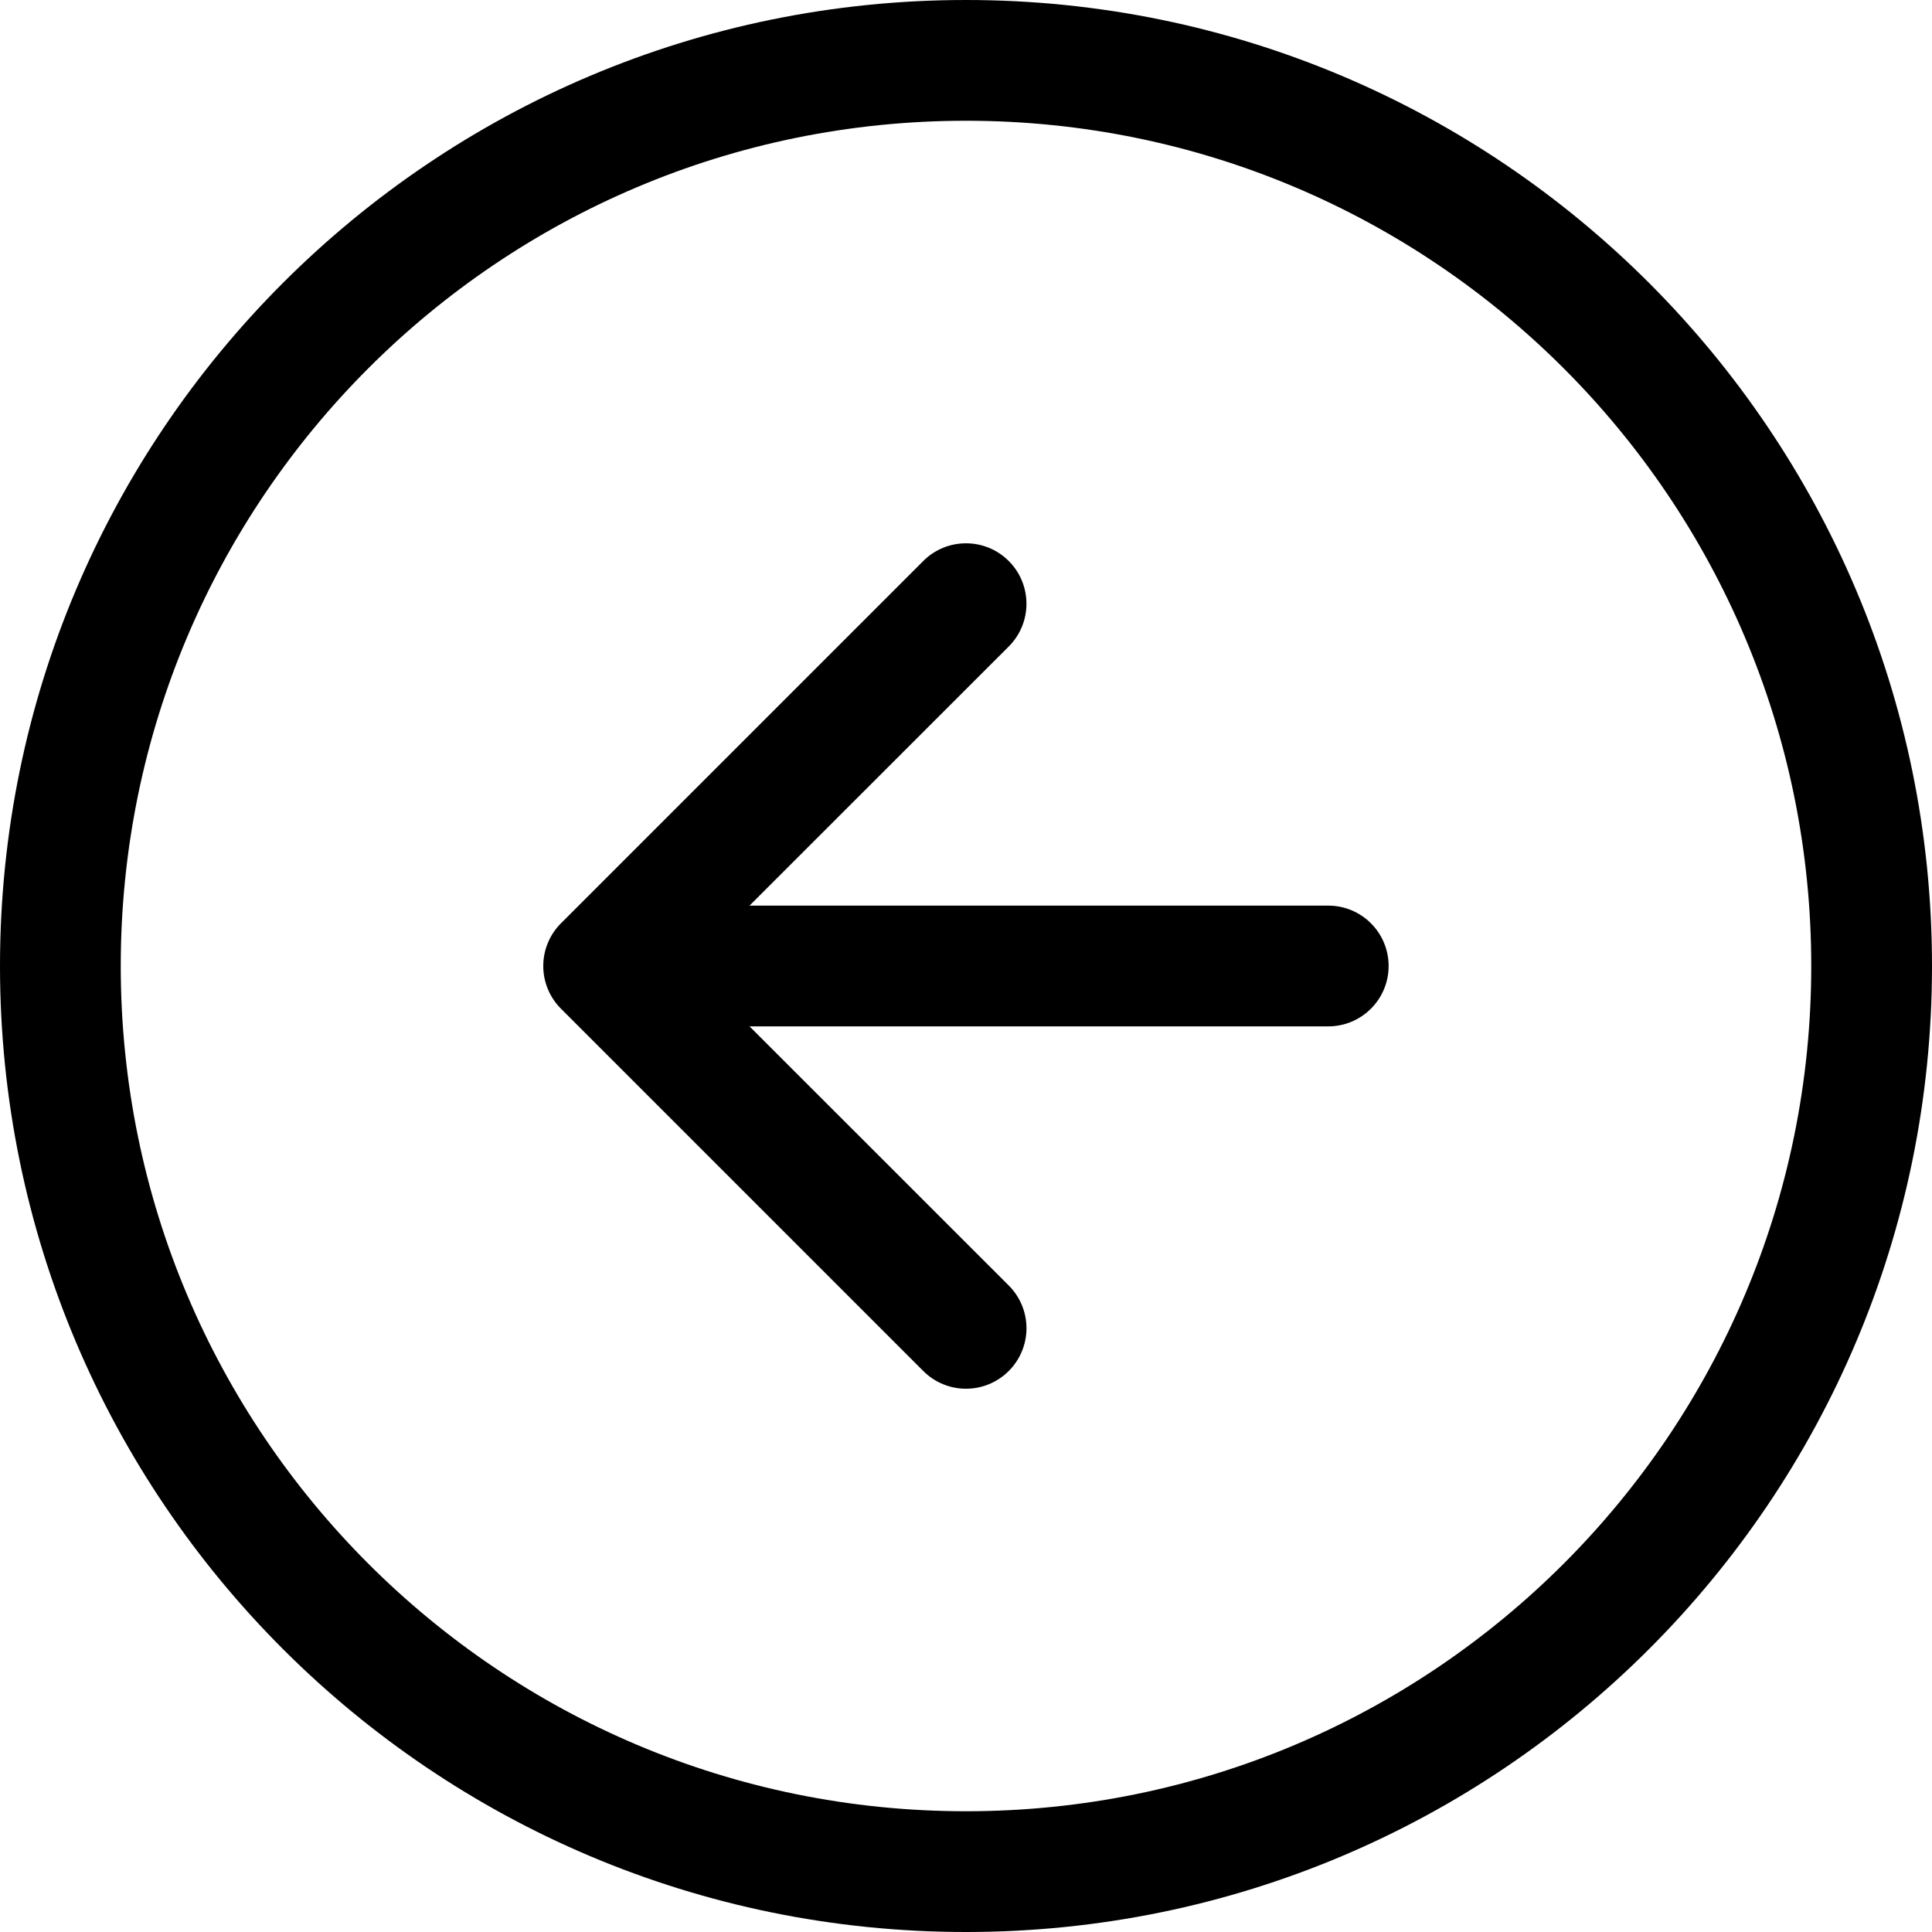
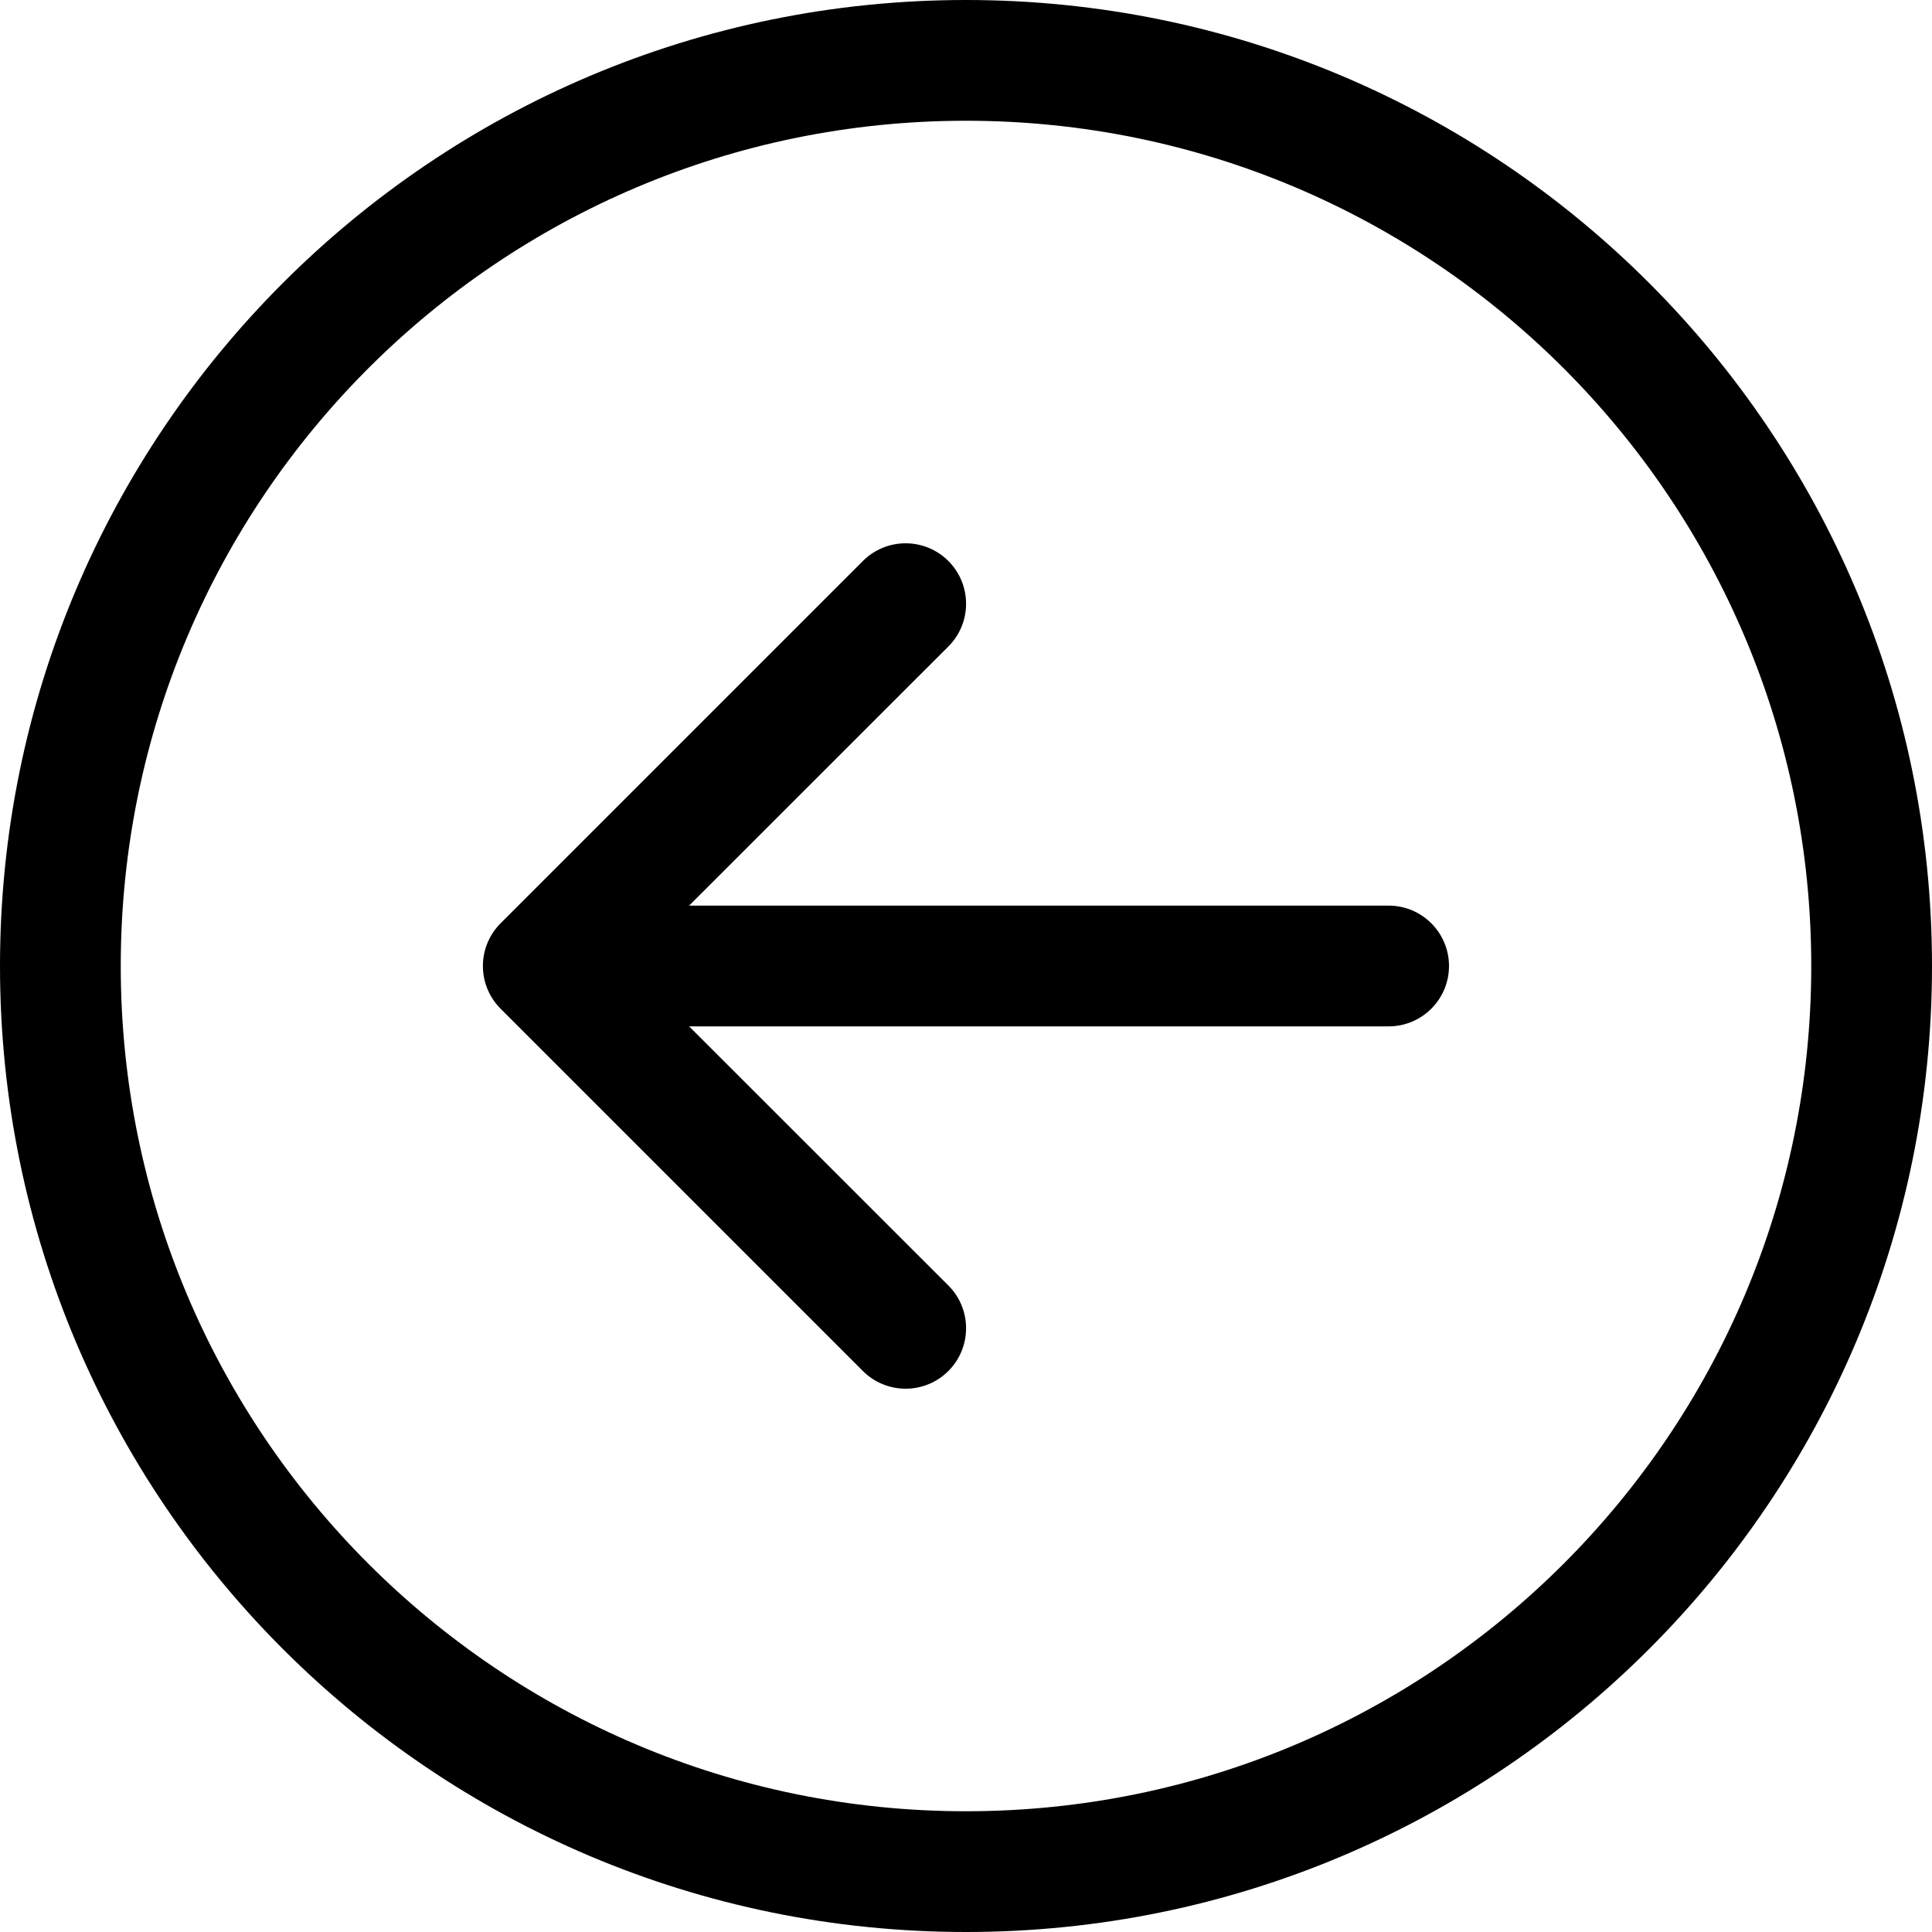
<svg xmlns="http://www.w3.org/2000/svg" width="1em" height="1em" viewBox="0 0 16 16" class="bi bi-arrow-left-circle" fill="currentColor">
  <path fill-rule="evenodd" d="M8 15A7 7 0 1 0 8 1a7 7 0 0 0 0 14zm0 1A8 8 0 1 0 8 0a8 8 0 0 0 0 16z" />
-   <path fill-rule="evenodd" d="M8.354 11.354a.5.5 0 0 0 0-.708L5.707 8l2.647-2.646a.5.5 0 1 0-.708-.708l-3 3a.5.5 0 0 0 0 .708l3 3a.5.5 0 0 0 .708 0z" />
-   <path fill-rule="evenodd" d="M11.5 8a.5.5 0 0 0-.5-.5H6a.5.5 0 0 0 0 1h5a.5.5 0 0 0 .5-.5z" />
+   <path fill-rule="evenodd" d="M12 8a.5.5 0 0 1-.5.5H5.707l2.147 2.146a.5.5 0 0 1-.708.708l-3-3a.5.5 0 0 1 0-.708l3-3a.5.5 0 1 1 .708.708L5.707 7.5H11.5a.5.5 0 0 1 .5.5z" />
</svg>
